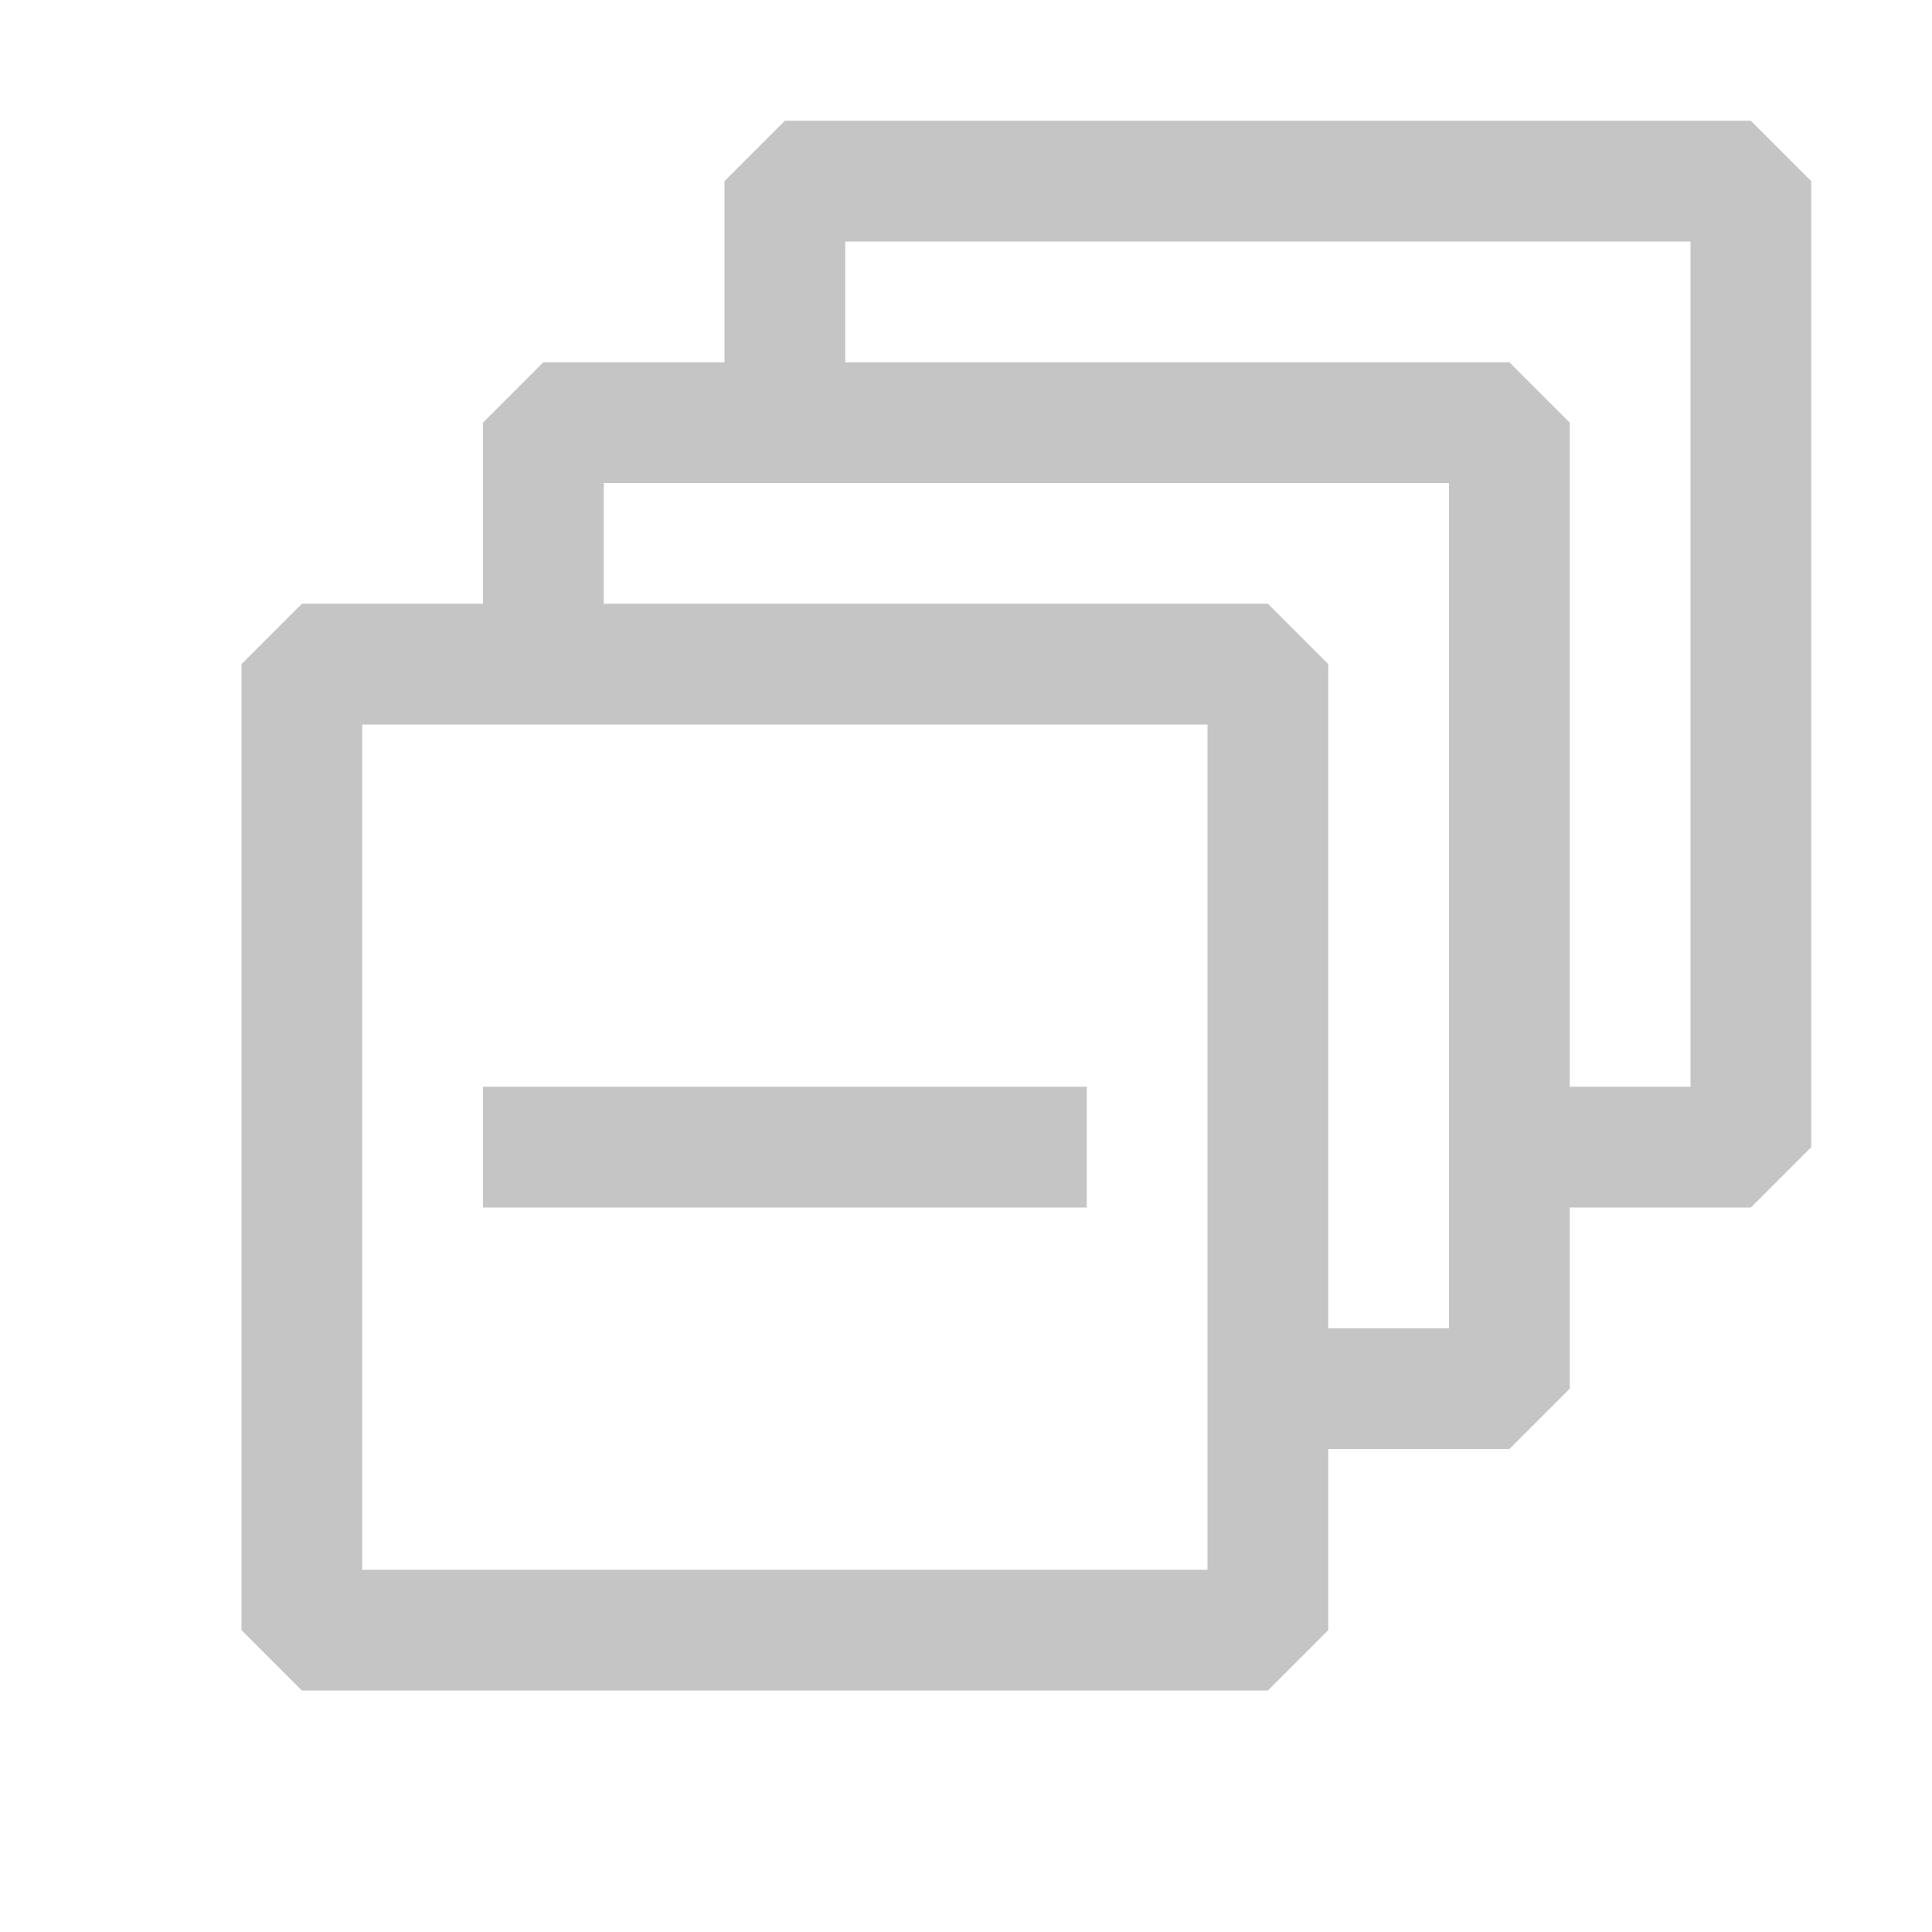
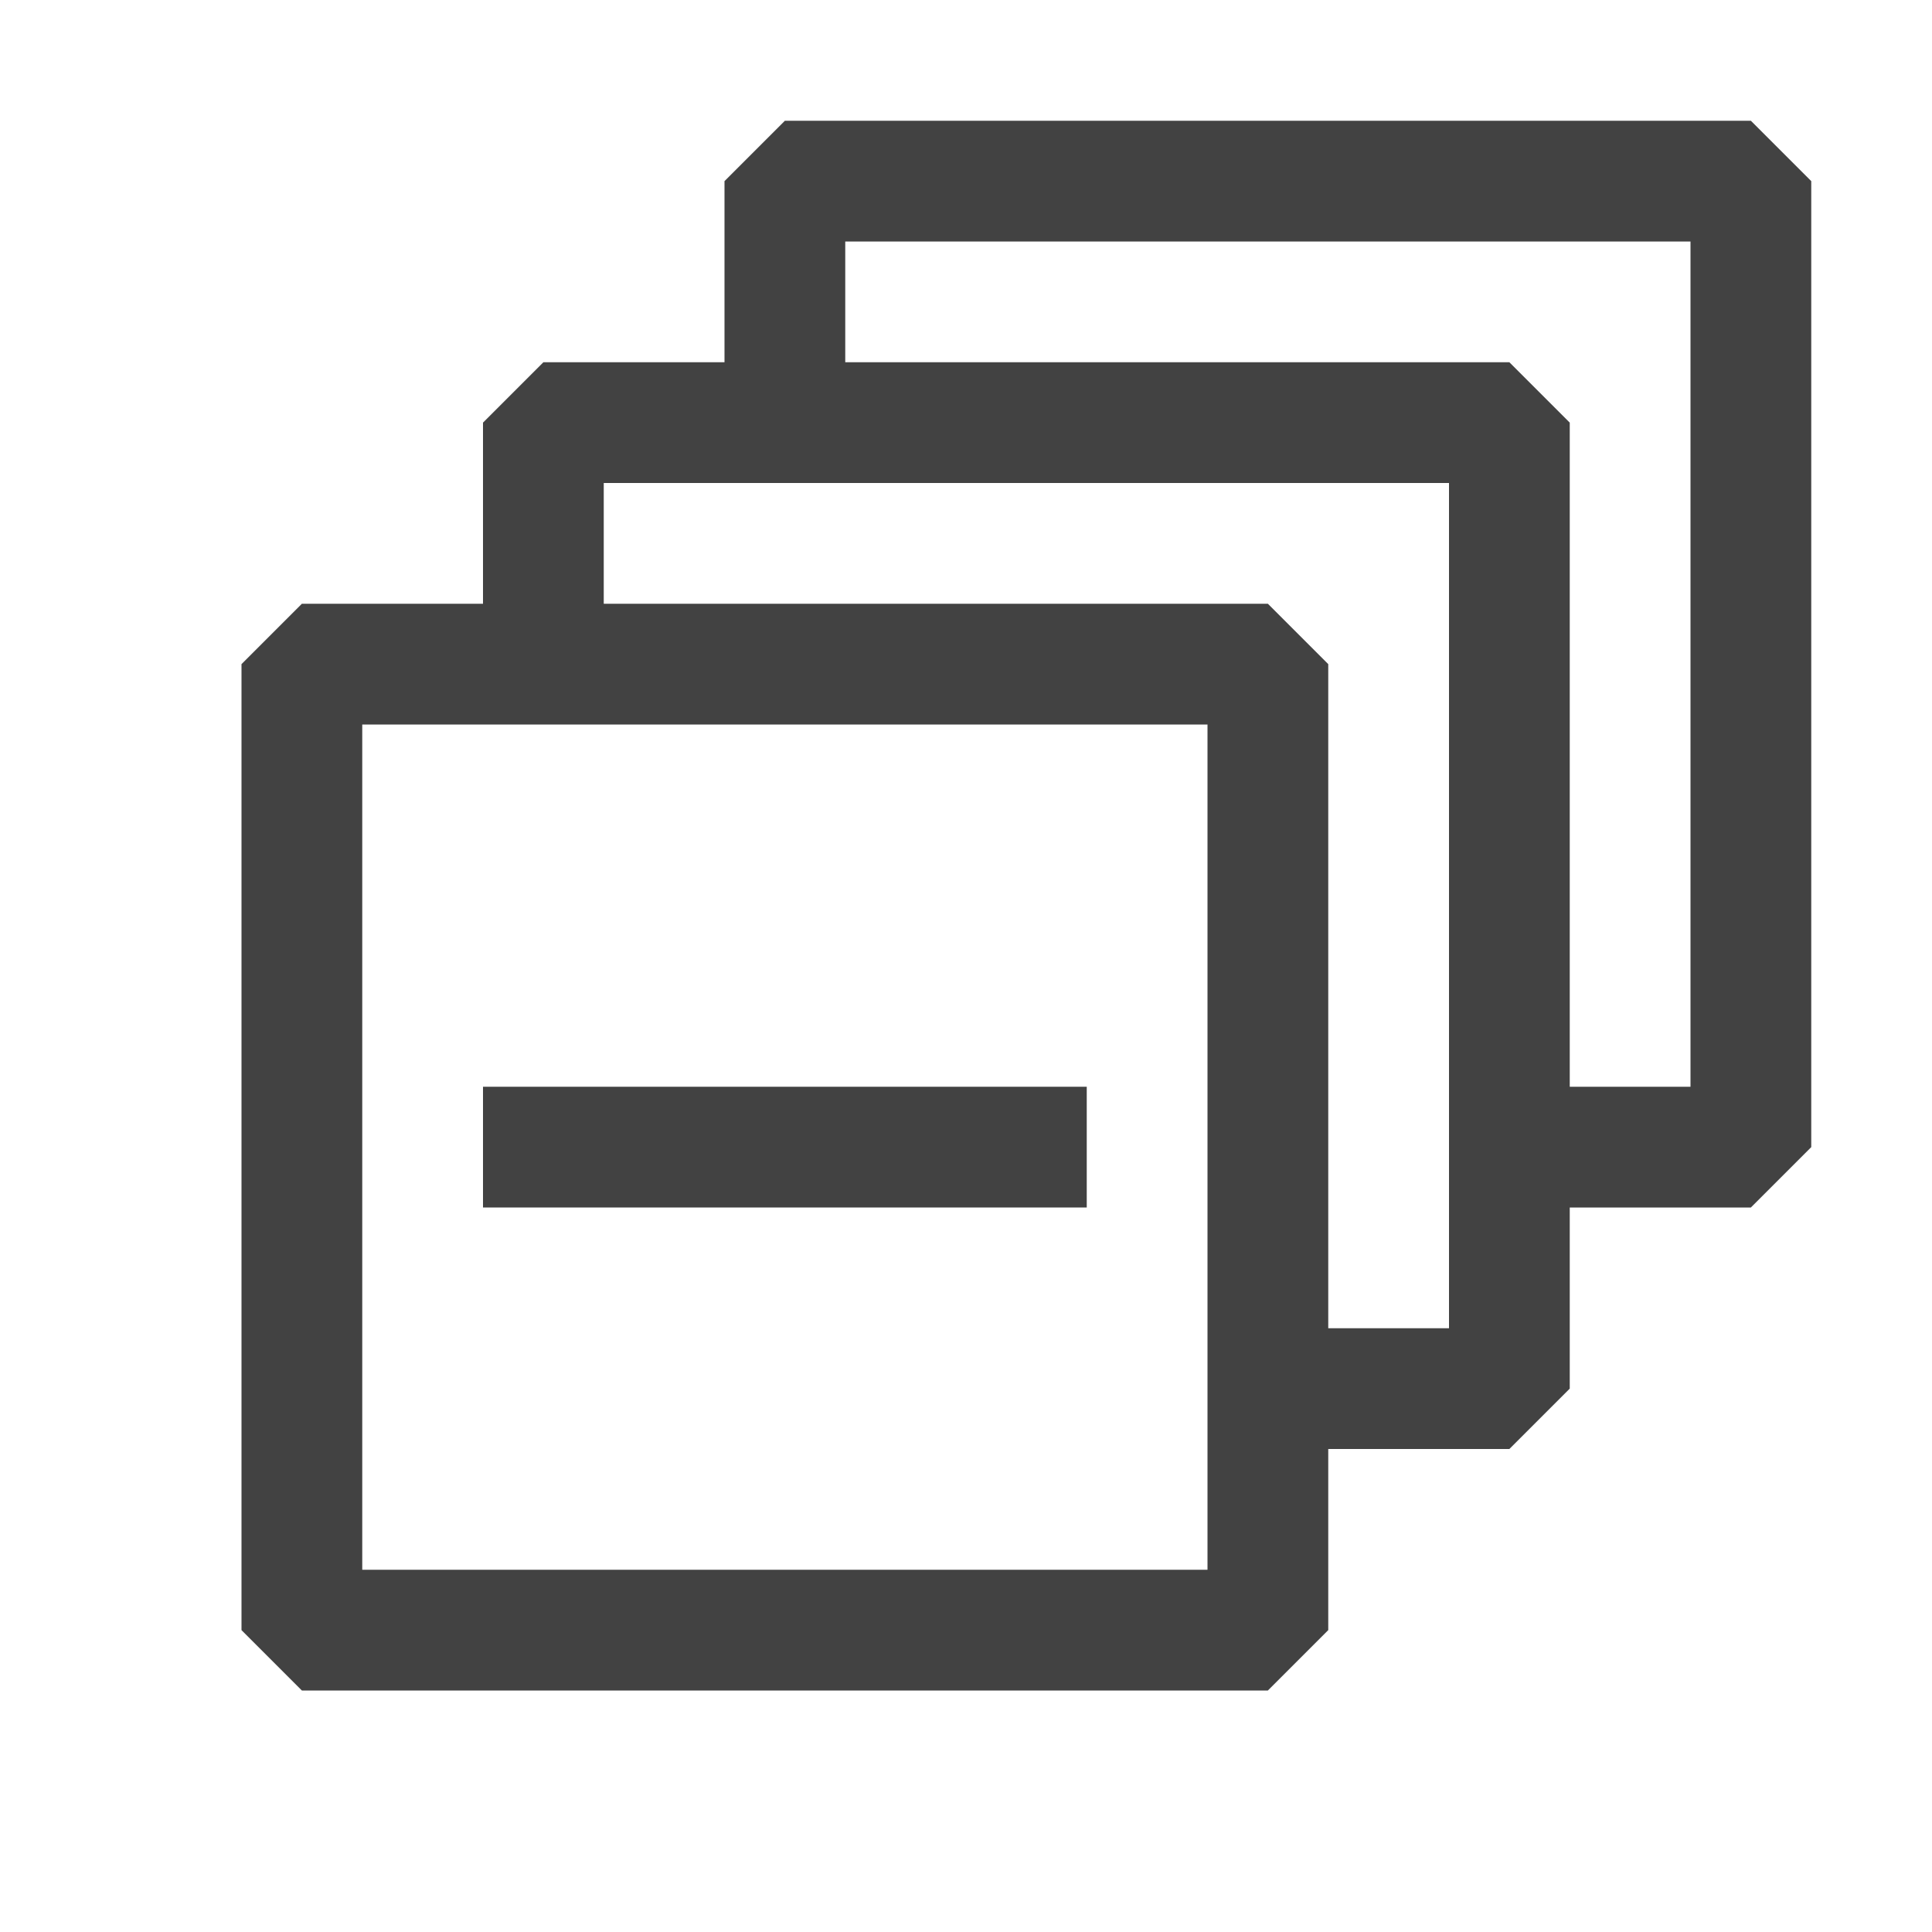
<svg xmlns="http://www.w3.org/2000/svg" width="16" height="16" viewBox="0 0 16 16" fill="none">
-   <path d="M14.5 1H6.5L6 1.5V3H4.5L4 3.5V5H2.5L2 5.5V13.5L2.5 14H10.5L11 13.5V12H12.5L13 11.5V10H14.5L15 9.5V1.5L14.5 1ZM10 13H3V6H10V13ZM12 11H11V5.5L10.5 5H5V4H12V11ZM14 9H13V3.5L12.5 3H7V2H14V9Z" fill="#C5C5C5" />
-   <path d="M9 9H4V10H9V9Z" fill="#C5C5C5" />
+   <path d="M14.5 1H6.5L6 1.5V3H4.5L4 3.5V5H2.5L2 5.5V13.5L2.5 14H10.5L11 13.5V12H12.5L13 11.5V10H14.5L15 9.5V1.5L14.5 1ZM10 13H3V6H10V13ZM12 11H11V5.5L10.5 5H5V4H12V11ZM14 9H13V3.5L12.5 3H7V2H14V9Z" fill="#424242" />
+   <path d="M9 9H4V10H9V9Z" fill="#424242" />
</svg>
